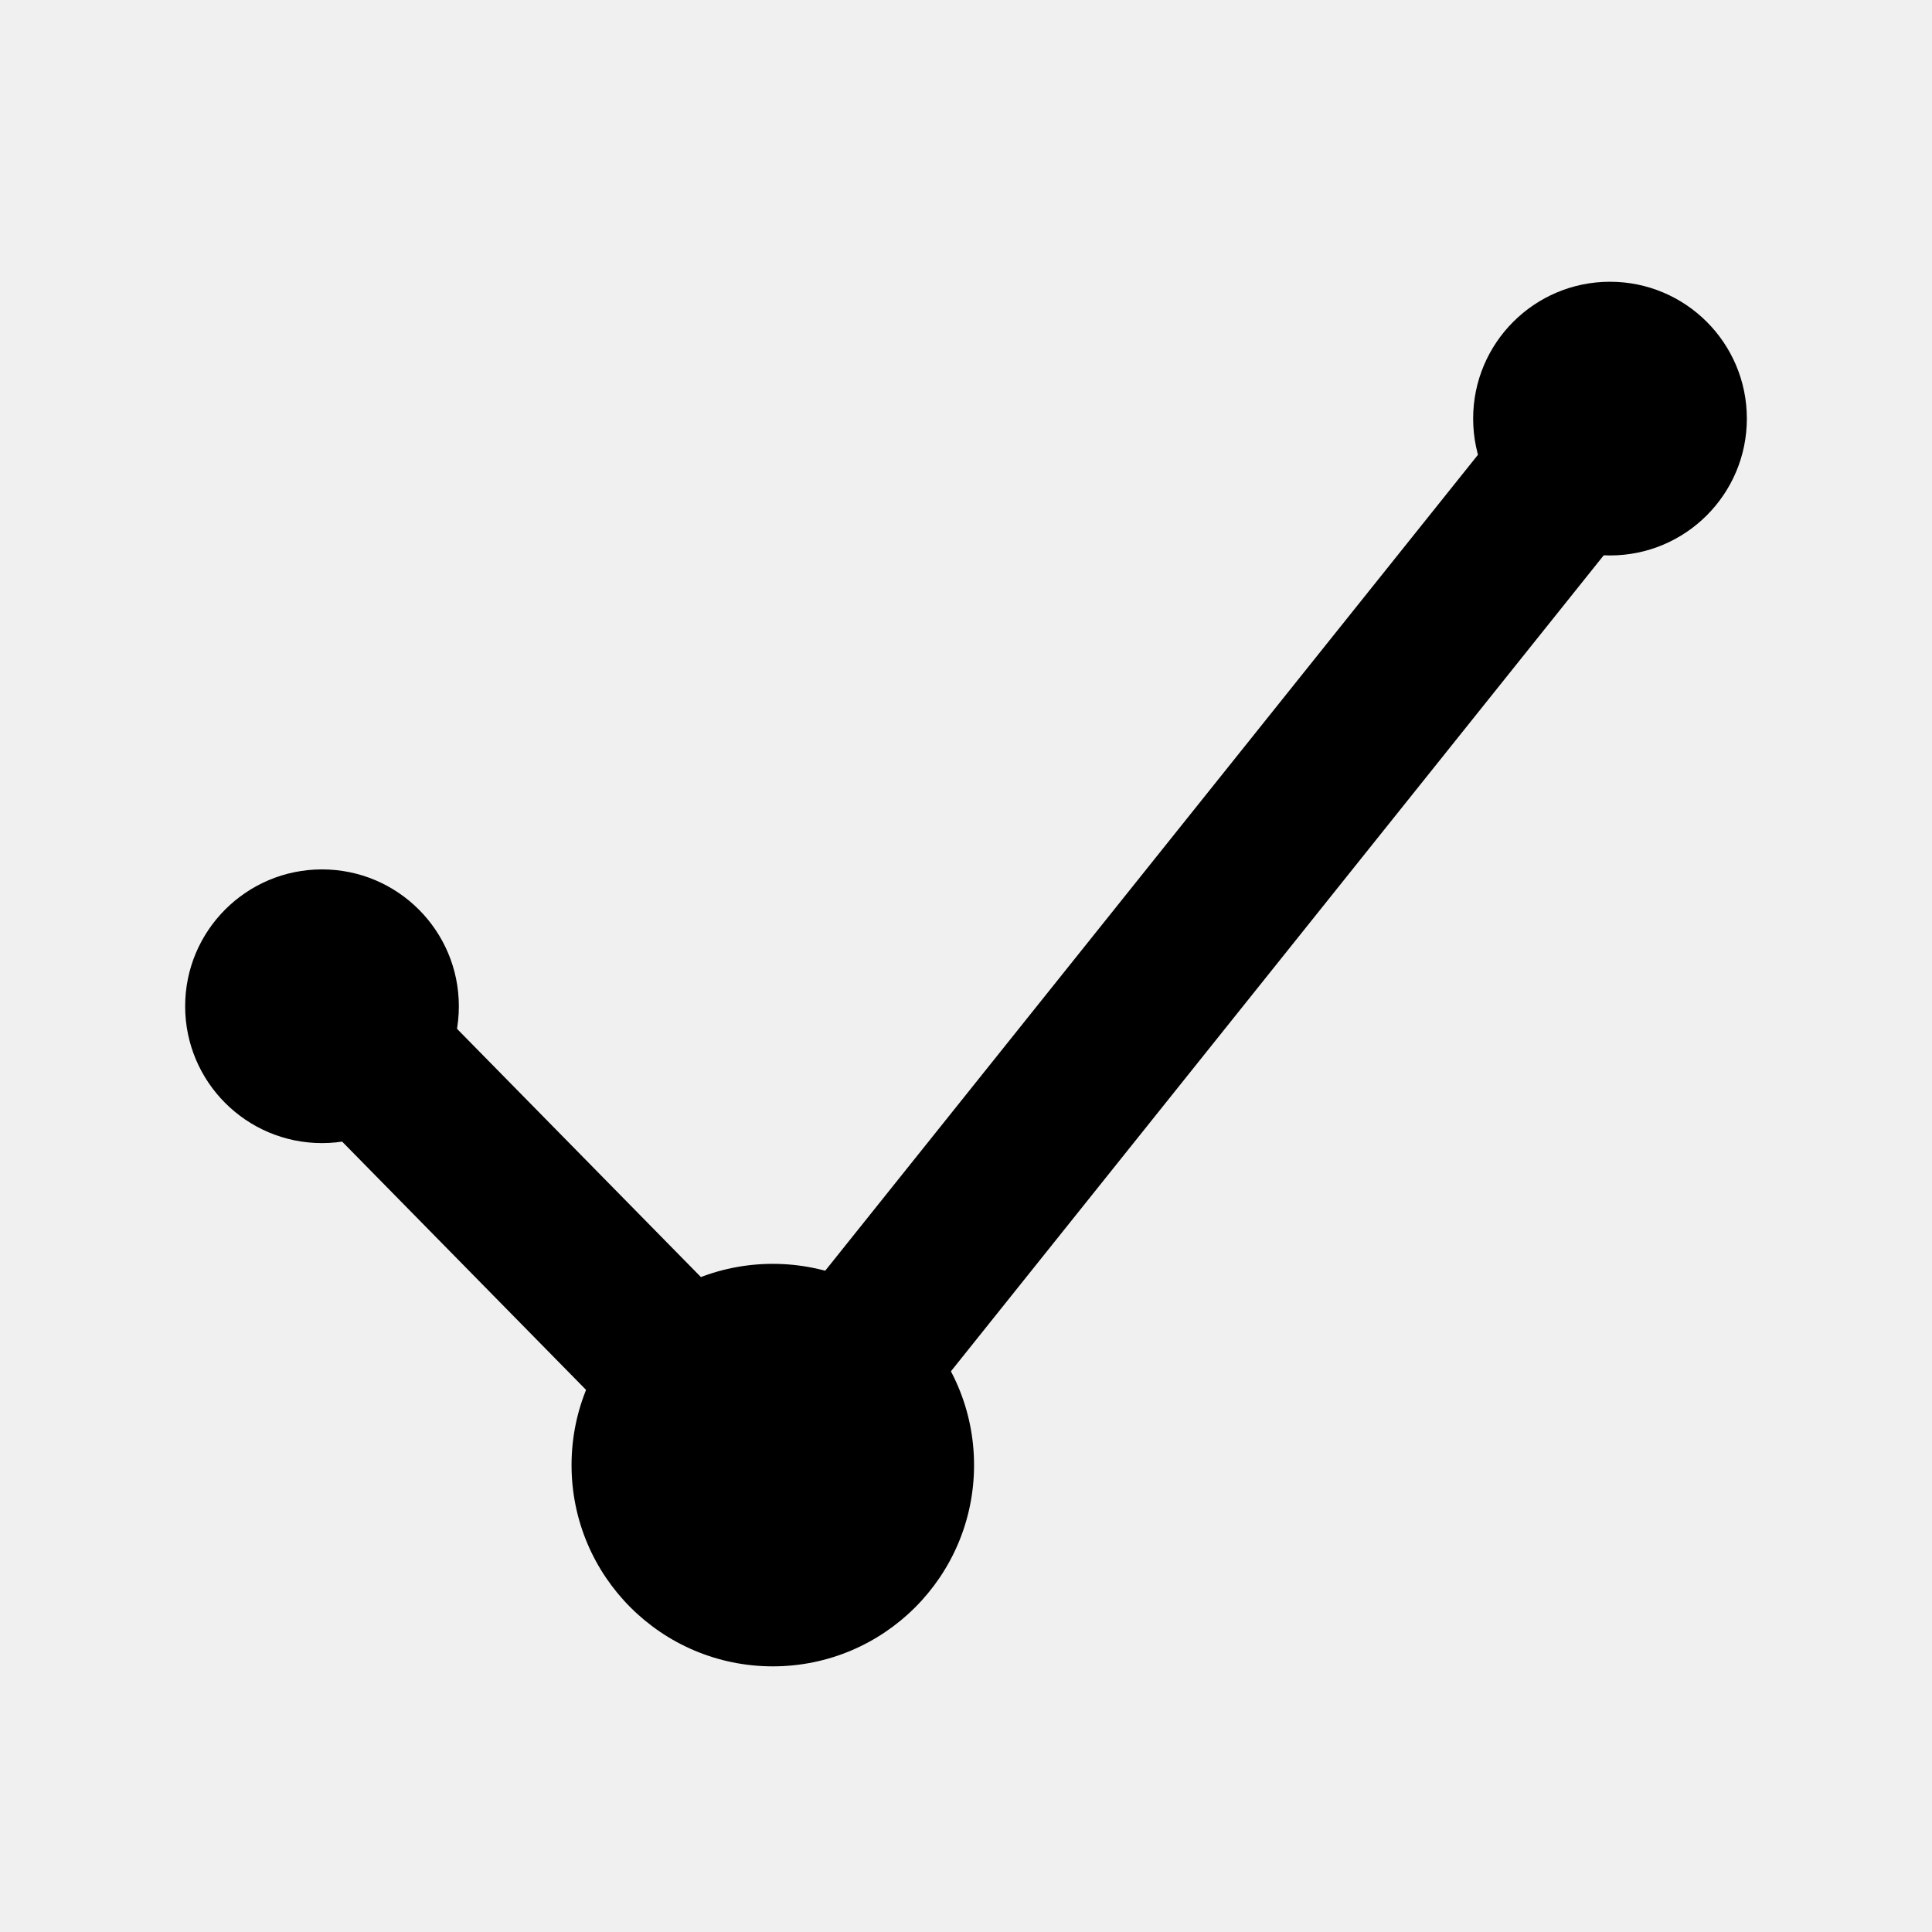
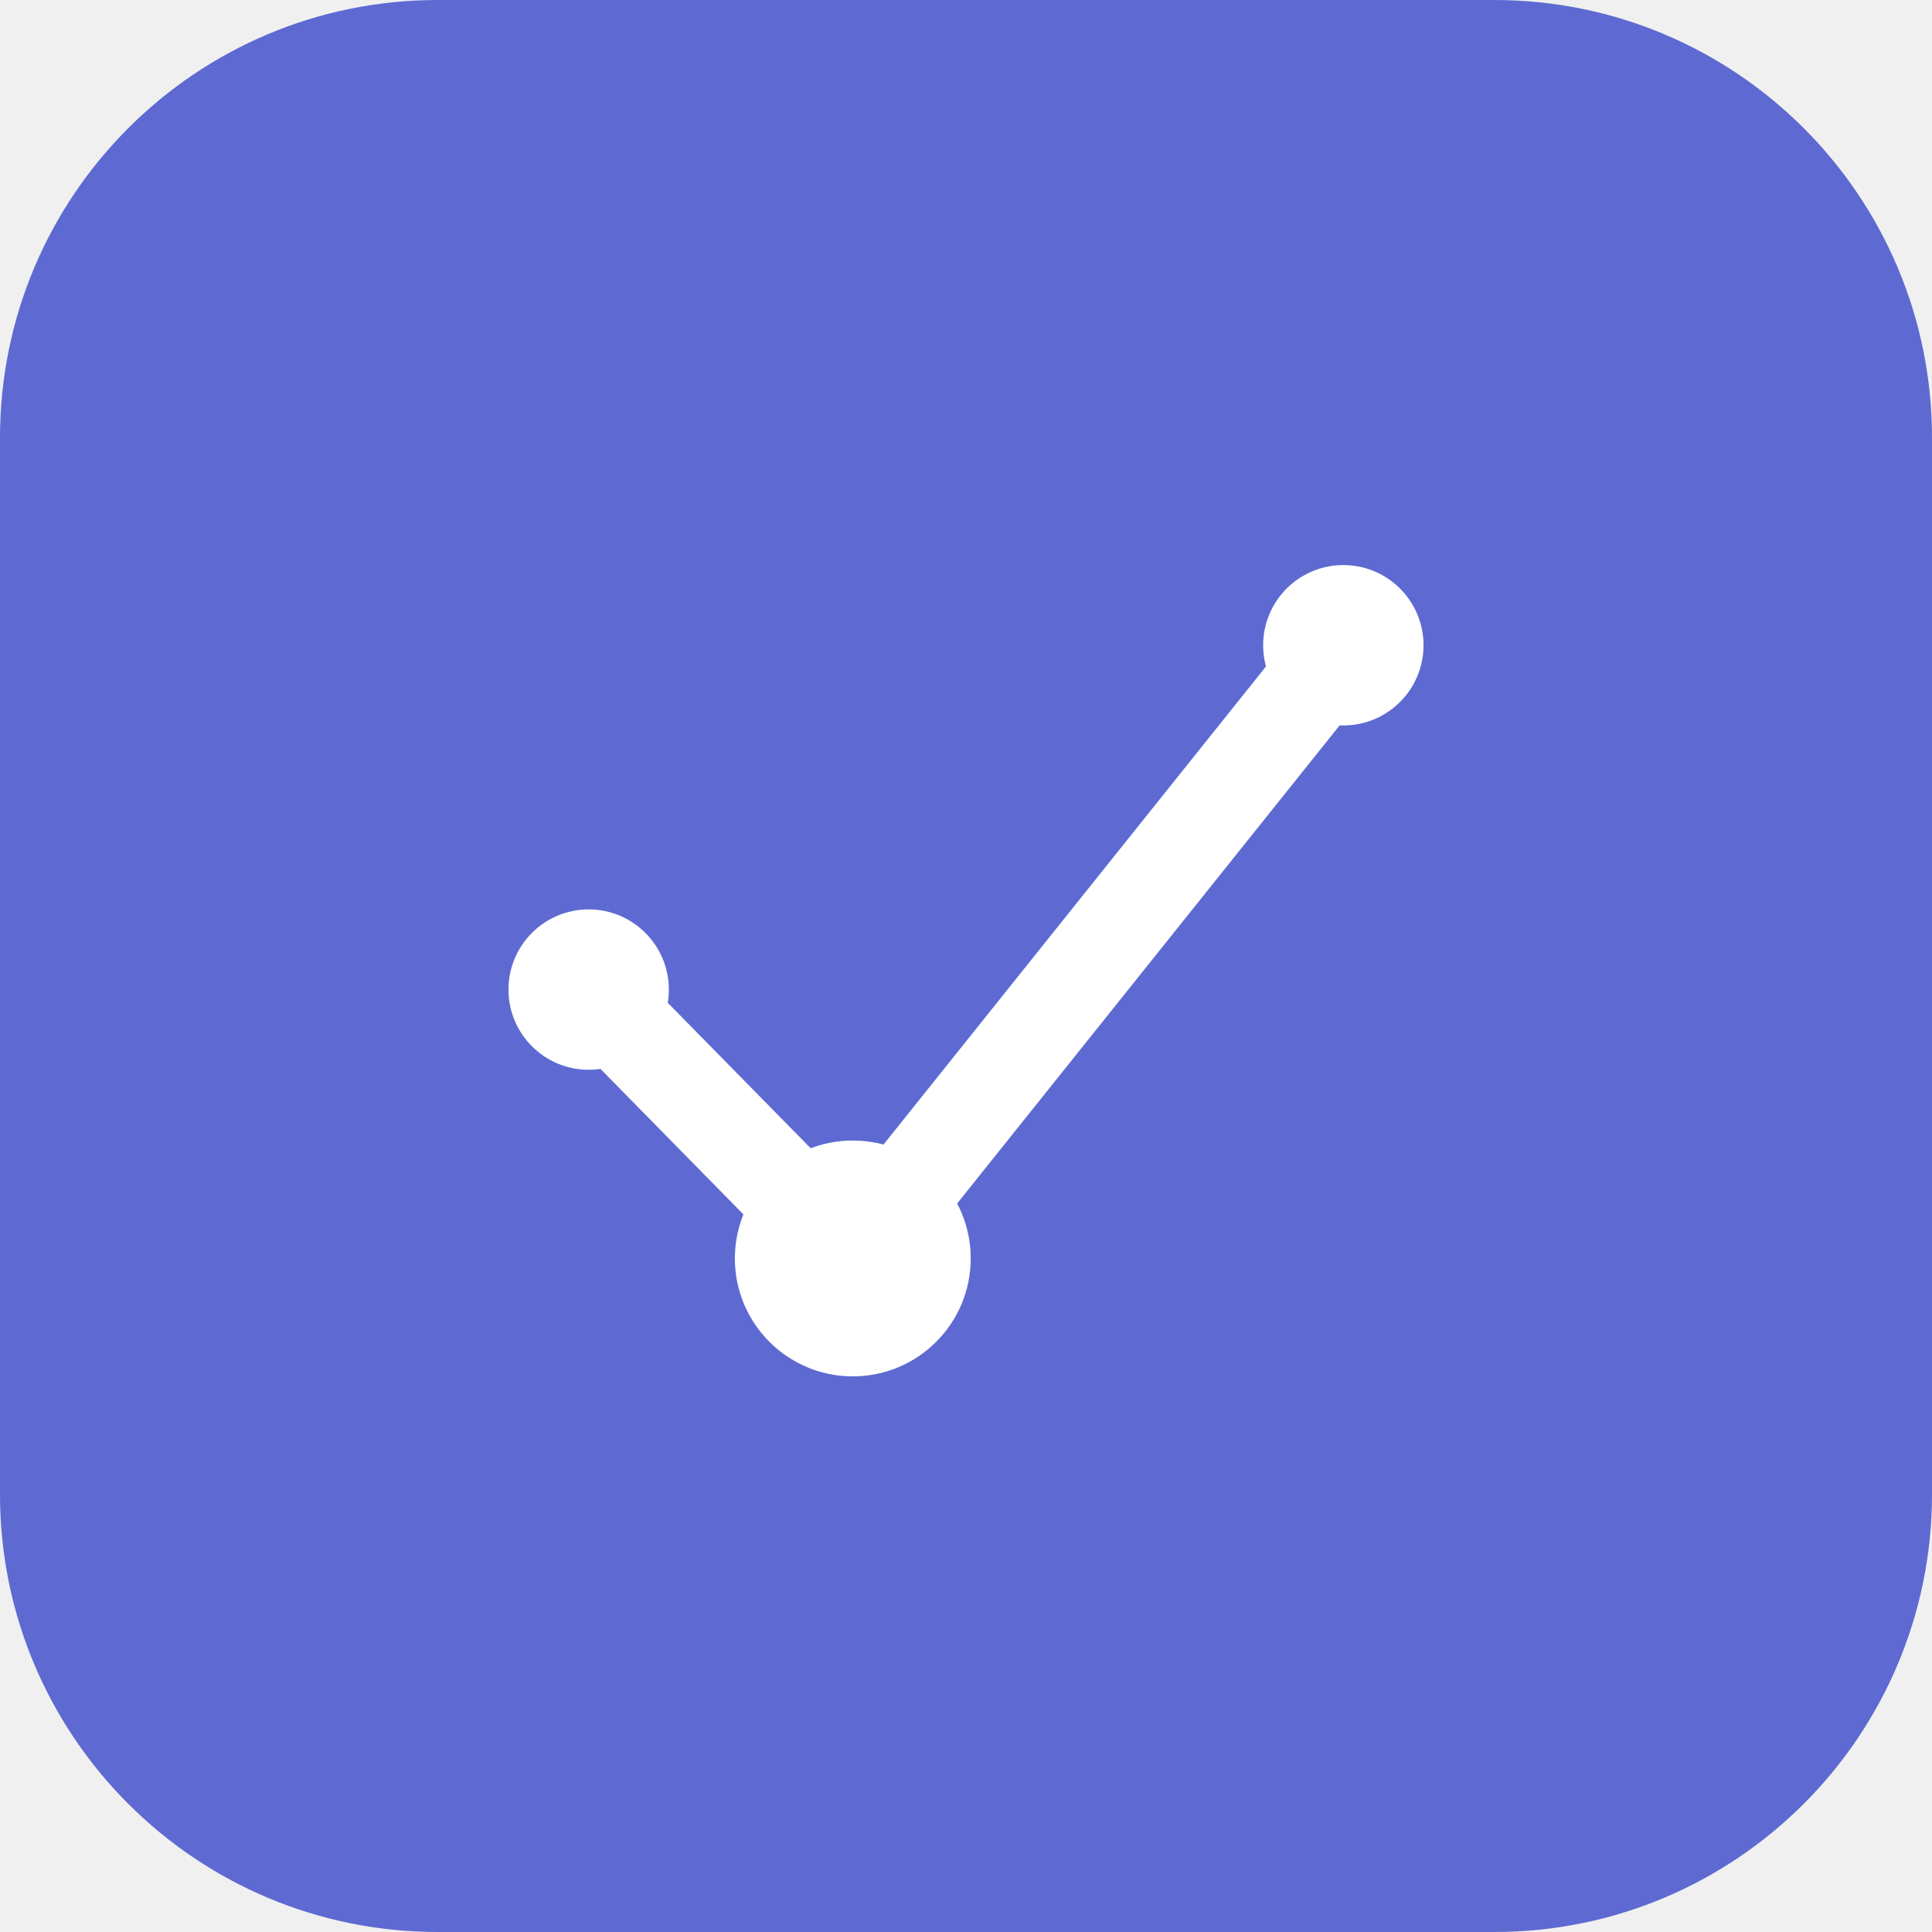
- <svg xmlns="http://www.w3.org/2000/svg" viewBox="0 0 24 24" fill="none" stroke="currentColor" stroke-width="2" stroke-linecap="round" stroke-linejoin="round" role="img" aria-label="parrant">
-   <path d="M4 12.5 L9.6 18.2 L20 5.2" />
-   <circle cx="4" cy="12.5" r="1.7" fill="currentColor" stroke="none" />
-   <circle cx="20" cy="5.2" r="1.7" fill="currentColor" stroke="none" />
-   <circle cx="9.6" cy="18.2" r="2.5" fill="currentColor" stroke="none" />
+ <svg xmlns="http://www.w3.org/2000/svg" viewBox="0 0 512 512" role="img" aria-label="parrant">
+   <rect width="512" height="512" rx="116" fill="#5E6AD2" />
+   <g transform="translate(106 106) scale(12.5)" fill="none" stroke="#FFFFFF" stroke-width="2" stroke-linecap="round" stroke-linejoin="round">
+     <path d="M4 12.5 L9.6 18.2 L20 5.2" />
+     <circle cx="4" cy="12.5" r="1.7" fill="#FFFFFF" stroke="none" />
+     <circle cx="20" cy="5.2" r="1.7" fill="#FFFFFF" stroke="none" />
+     <circle cx="9.6" cy="18.2" r="2.5" fill="#FFFFFF" stroke="none" />
+   </g>
</svg>
